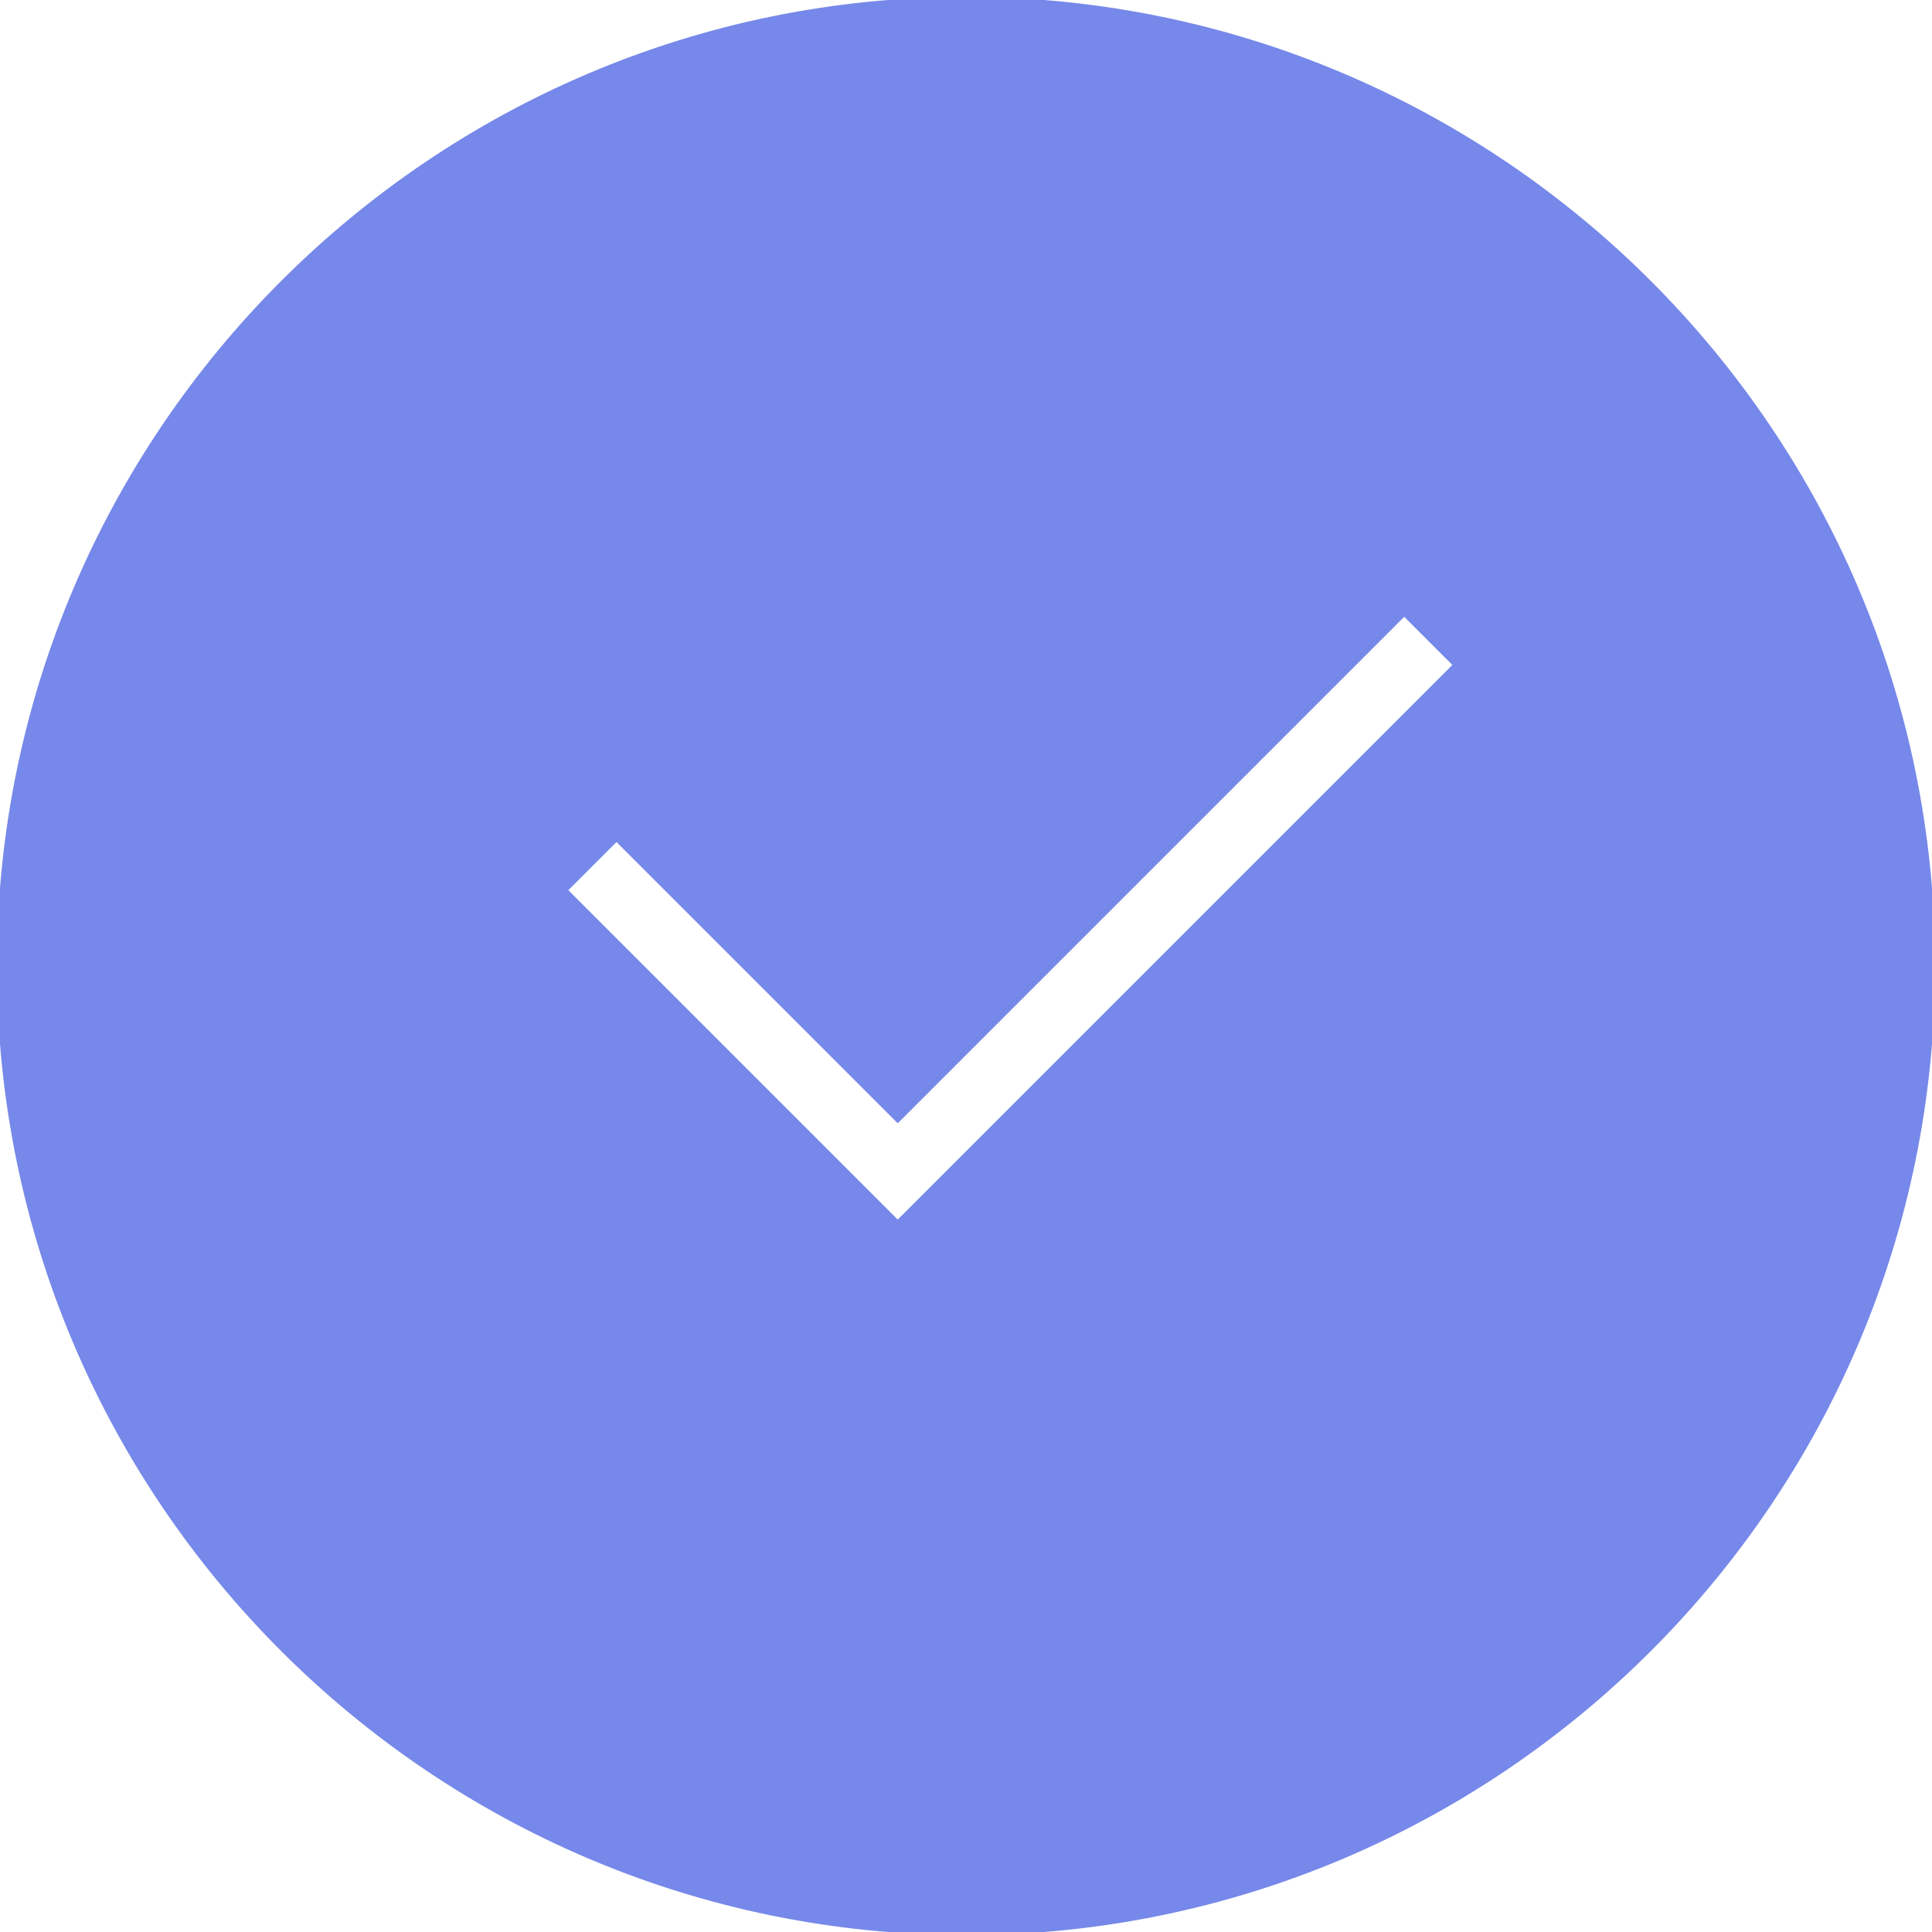
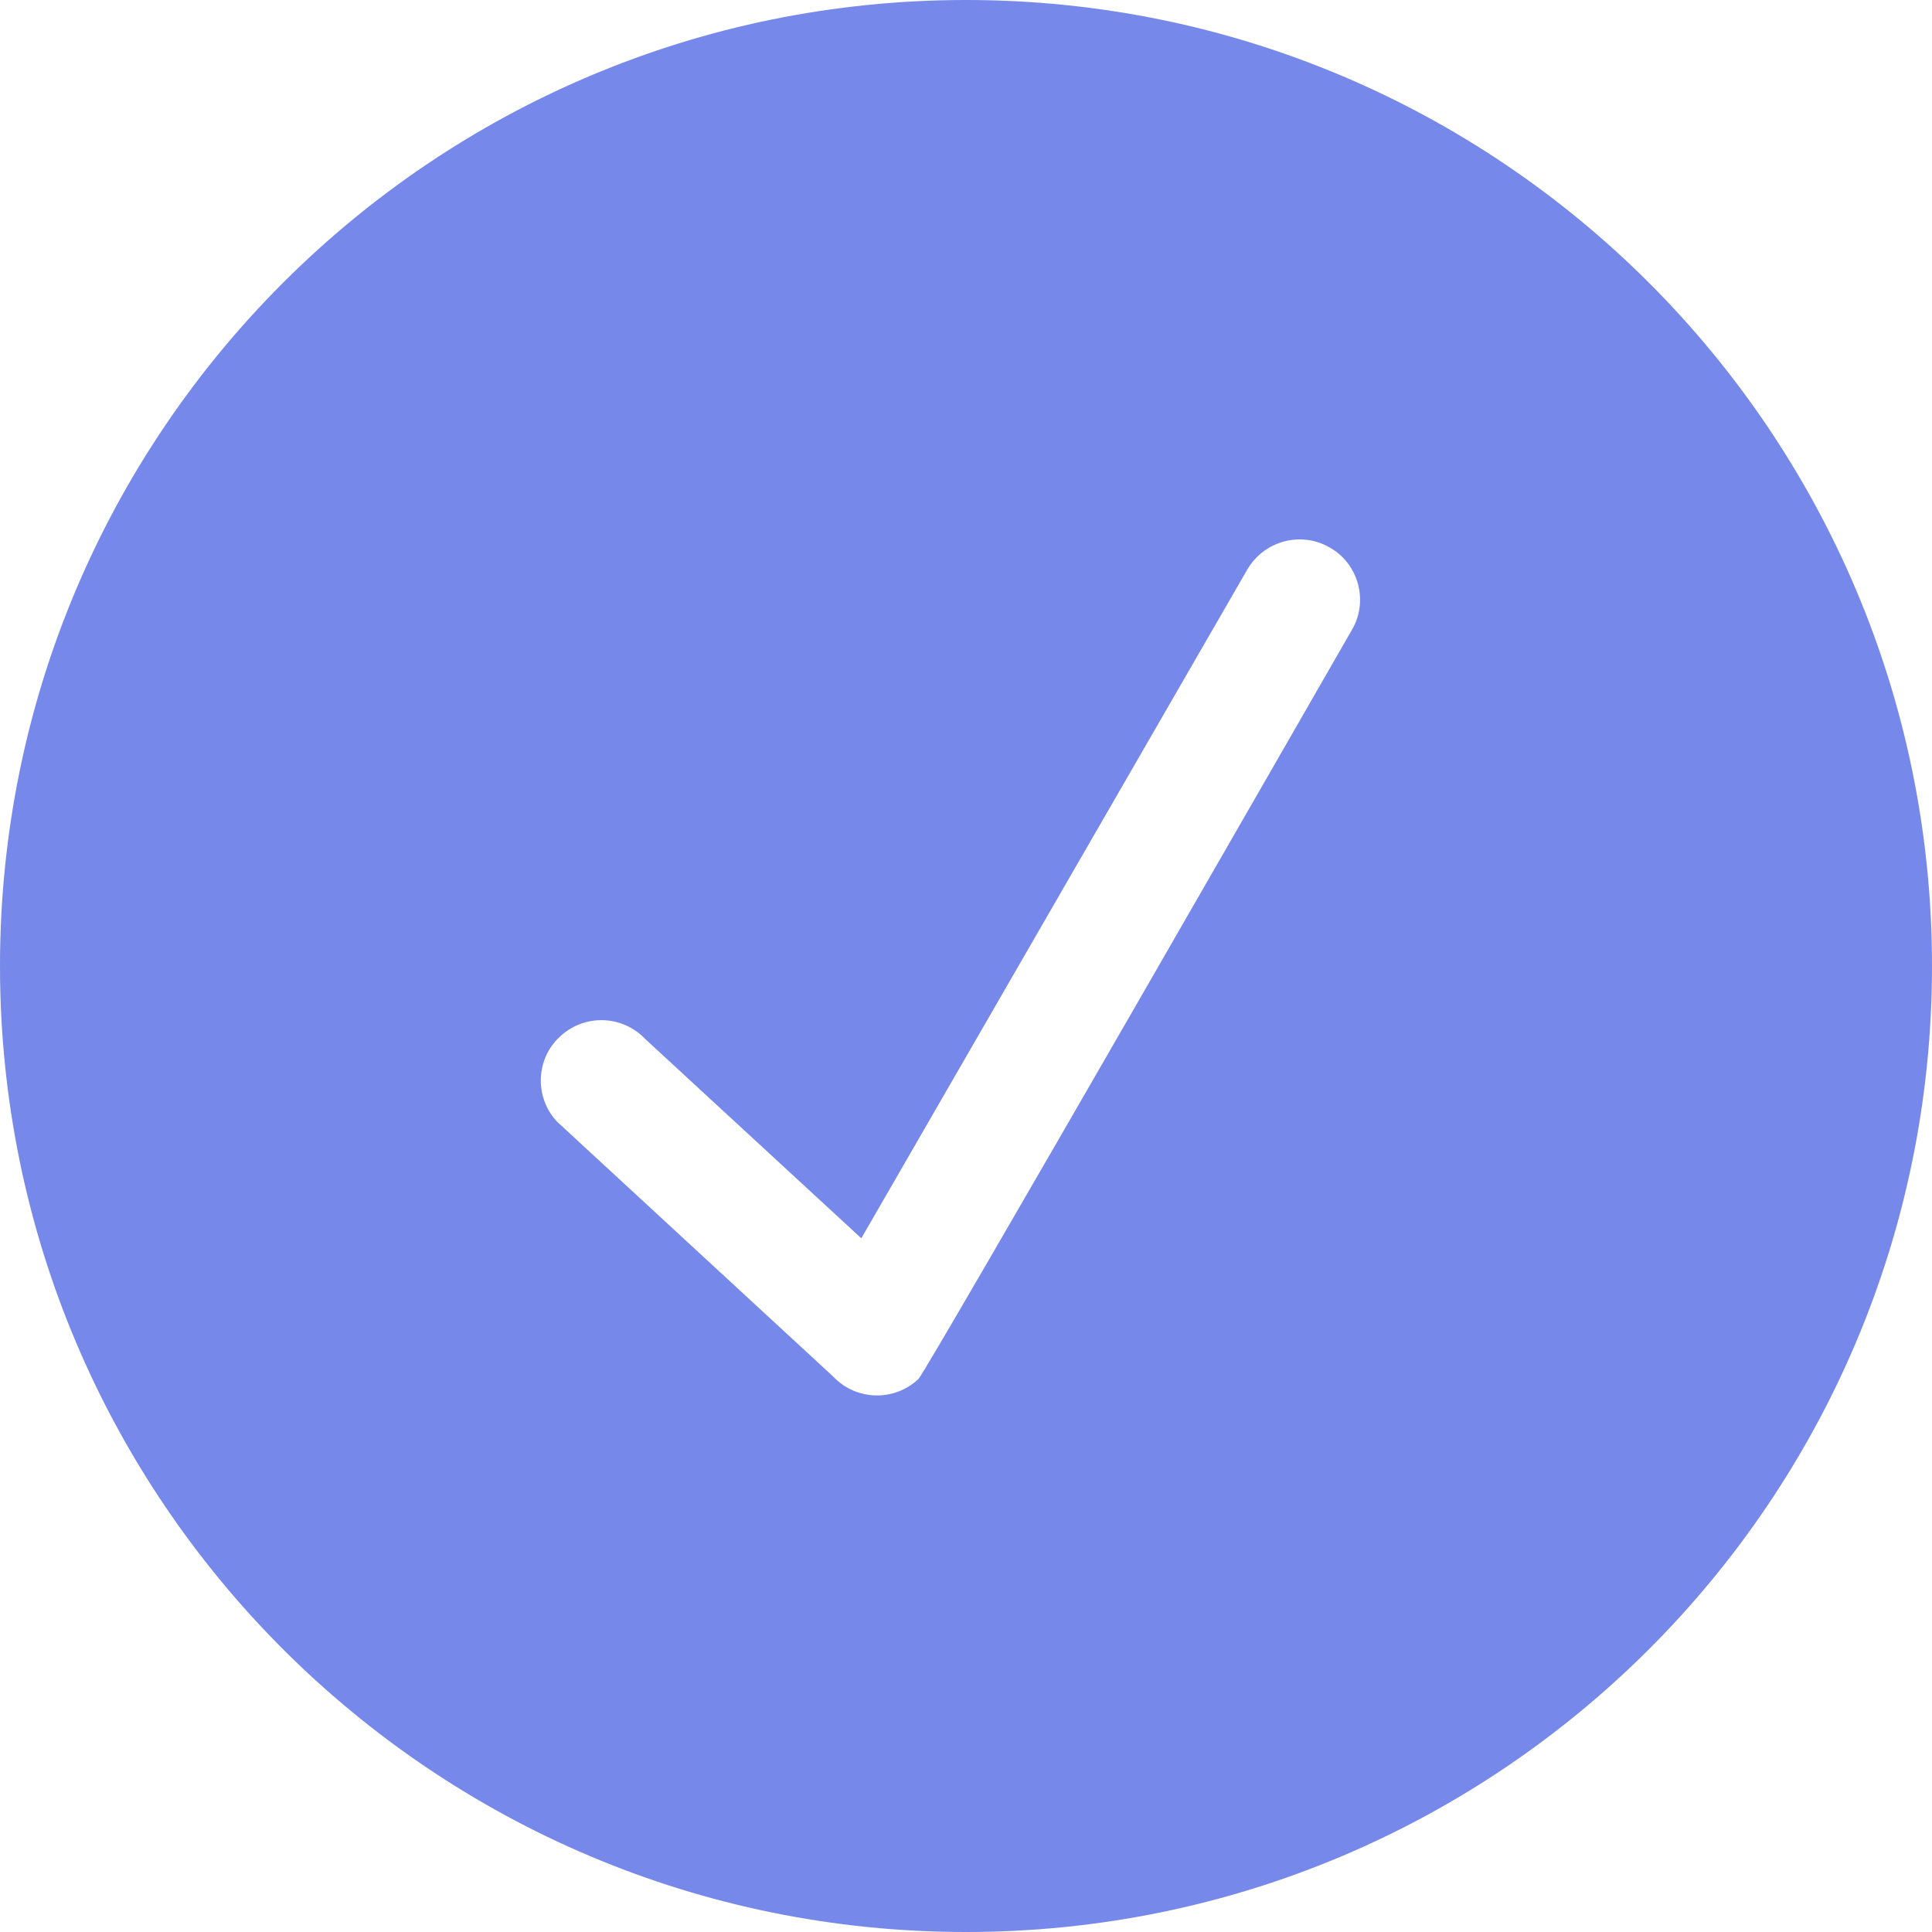
- <svg xmlns="http://www.w3.org/2000/svg" height="200px" width="200px" version="1.1" id="Capa_1" viewBox="0 0 310.277 310.277" xml:space="preserve" fill="#7688e9" stroke="#7688e9">
-   <g id="SVGRepo_bgCarrier" stroke-width="0" />
-   <g id="SVGRepo_tracerCarrier" stroke-linecap="round" stroke-linejoin="round" />
-   <g id="SVGRepo_iconCarrier">
-     <g>
-       <path style="fill:#7688e9;" d="M155.139,0C69.598,0,0,69.598,0,155.139c0,85.547,69.598,155.139,155.139,155.139 c85.547,0,155.139-69.592,155.139-155.139C310.277,69.598,240.686,0,155.139,0z M144.177,196.567L90.571,142.96l8.437-8.437 l45.169,45.169l81.34-81.34l8.437,8.437L144.177,196.567z" />
+ <svg xmlns="http://www.w3.org/2000/svg" version="1.1" viewBox="0 0 32 32">
+   <defs />
+   <g id="Page-1" stroke="none" stroke-width="1" fill="none" fill-rule="evenodd">
+     <g id="Icon-Set-Filled" transform="translate(-102, -1141)" fill="#7688e9">
+       <path d="M124.393,1151.43 C124.393,1151.43 117.335,1163.73 117.213,1163.84 C116.81,1164.22 116.177,1164.2 115.8,1163.8 L111.228,1159.58 C110.85,1159.18 110.871,1158.54 111.274,1158.17 C111.677,1157.79 112.31,1157.81 112.688,1158.21 L116.266,1161.51 L122.661,1150.43 C122.937,1149.96 123.548,1149.79 124.027,1150.07 C124.505,1150.34 124.669,1150.96 124.393,1151.43 L124.393,1151.43 Z M118,1141 C109.164,1141 102,1148.16 102,1157 C102,1165.84 109.164,1173 118,1173 C126.836,1173 134,1165.84 134,1157 C134,1148.16 126.836,1141 118,1141 L118,1141 Z" id="checkmark-circle" />
    </g>
  </g>
</svg>
